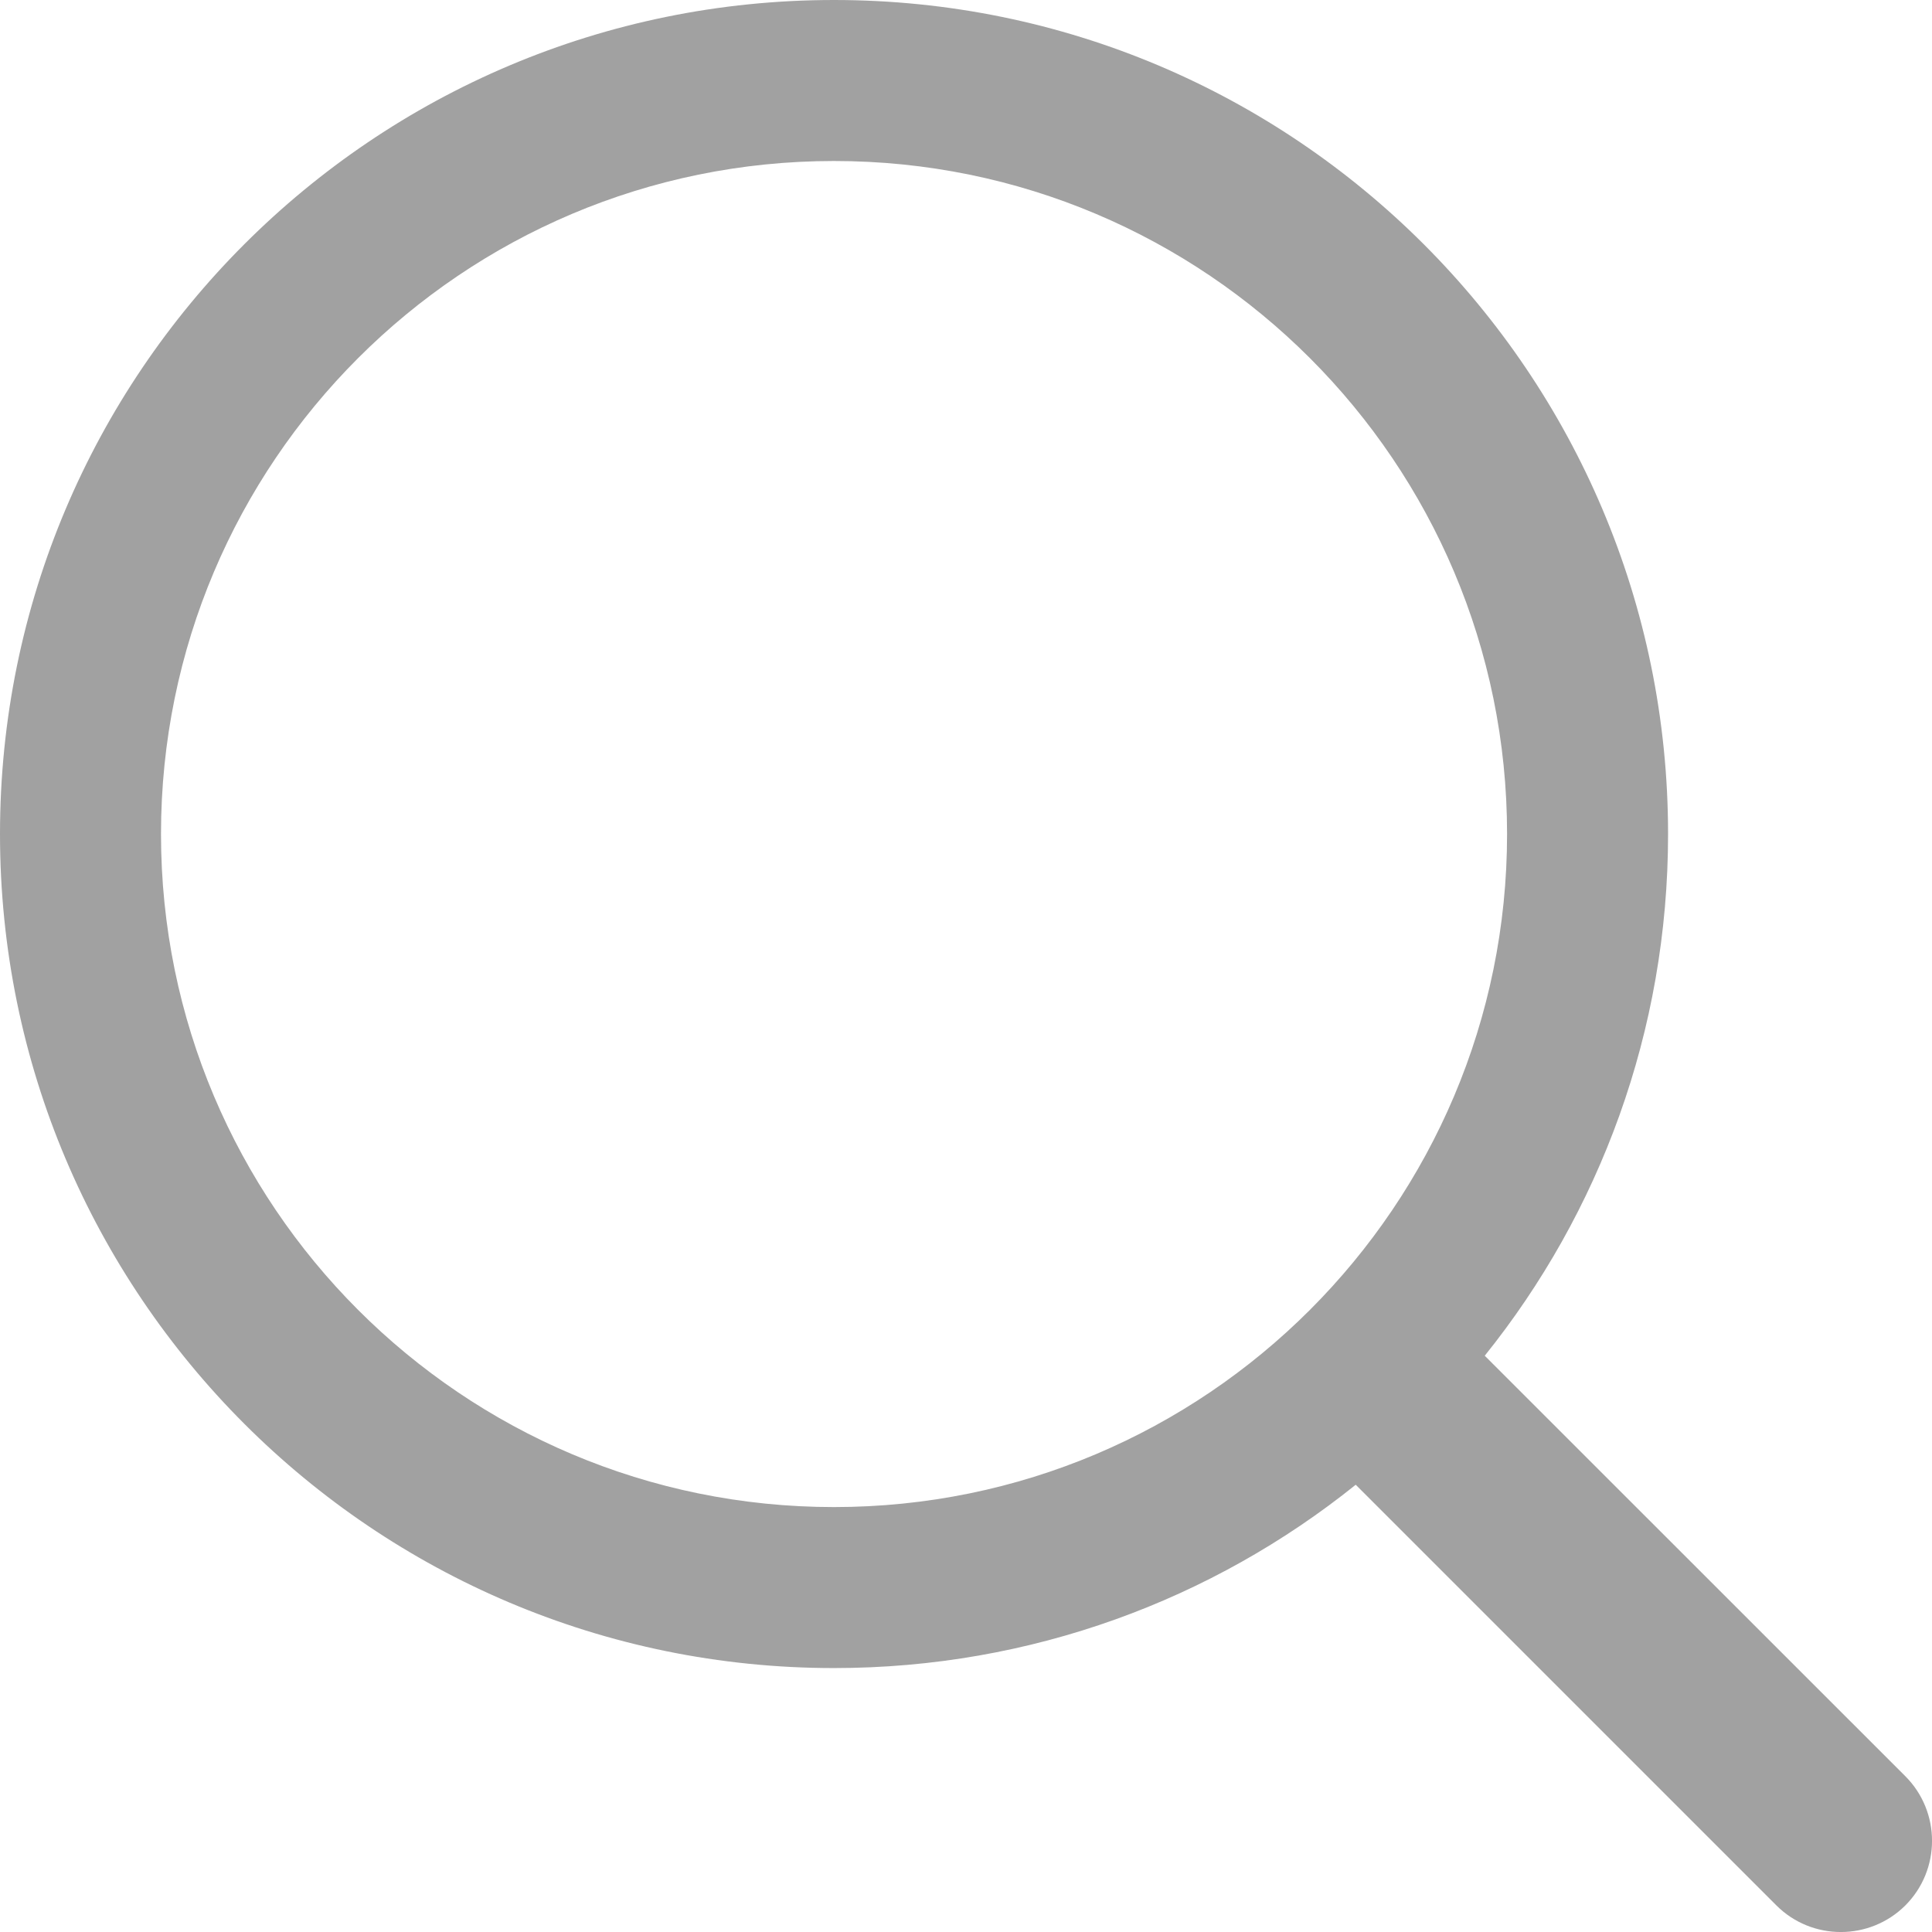
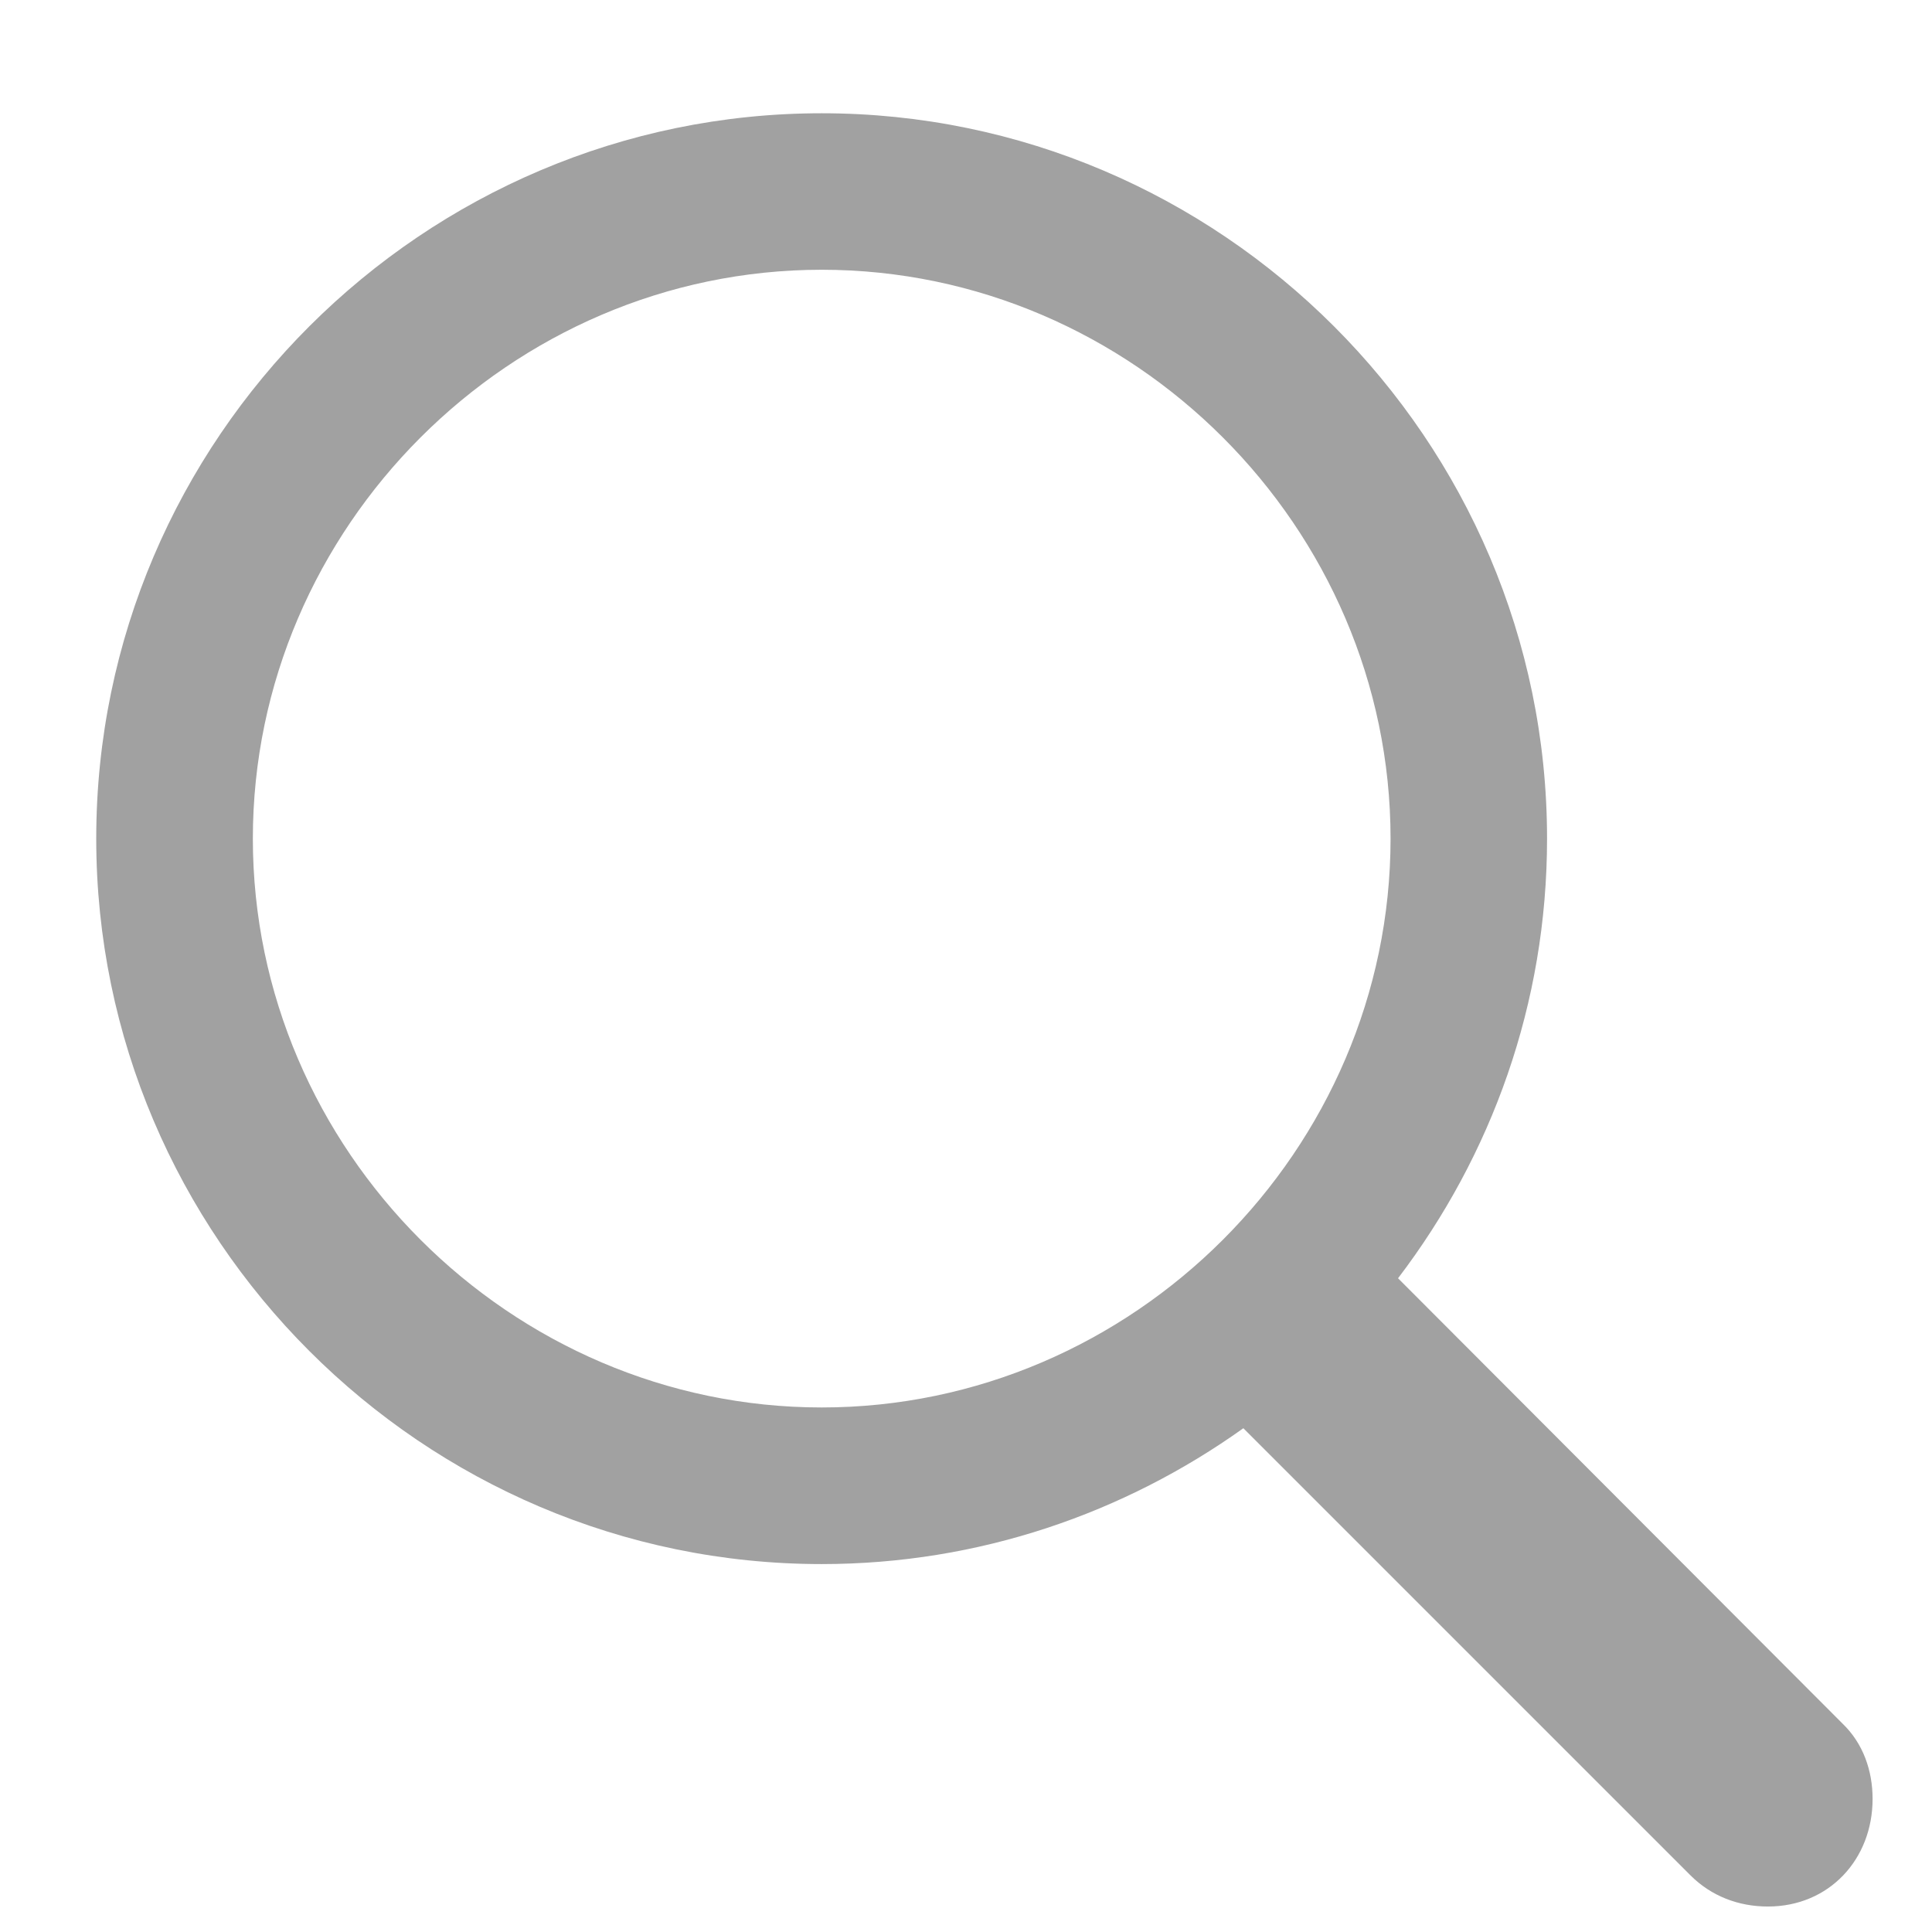
- <svg xmlns="http://www.w3.org/2000/svg" width="18" height="18" viewBox="0 0 18 18" fill="none">
-   <path fill-rule="evenodd" clip-rule="evenodd" d="M14.041 7.77C14.041 11.233 11.233 14.041 7.77 14.041C4.307 14.041 1.5 11.233 1.5 7.77C1.5 4.307 4.307 1.5 7.77 1.5C11.233 1.5 14.041 4.307 14.041 7.77ZM12.631 13.833C11.3 14.902 9.61 15.541 7.77 15.541C3.479 15.541 0 12.062 0 7.77C0 3.479 3.479 0 7.77 0C12.062 0 15.541 3.479 15.541 7.77C15.541 9.61 14.902 11.3 13.833 12.631L17.752 16.549C18.083 16.881 18.083 17.42 17.752 17.752C17.42 18.083 16.881 18.083 16.55 17.752L12.631 13.833Z" fill="#A1A1A1" />
+ <svg xmlns="http://www.w3.org/2000/svg" width="16" height="16" viewBox="0 0 16 16" fill="none">
+   <path d="M6.805 12.953C8.109 12.953 9.312 12.531 10.297 11.828L14 15.531C14.172 15.703 14.398 15.789 14.641 15.789C15.148 15.789 15.508 15.398 15.508 14.898C15.508 14.664 15.43 14.438 15.258 14.273L11.578 10.586C12.352 9.57 12.812 8.312 12.812 6.945C12.812 3.641 10.109 0.938 6.805 0.938C3.508 0.938 0.797 3.633 0.797 6.945C0.797 10.25 3.5 12.953 6.805 12.953ZM6.805 11.656C4.227 11.656 2.094 9.523 2.094 6.945C2.094 4.367 4.227 2.234 6.805 2.234C9.383 2.234 11.516 4.367 11.516 6.945C11.516 9.523 9.383 11.656 6.805 11.656Z" fill="#A1A1A1" />
</svg>
